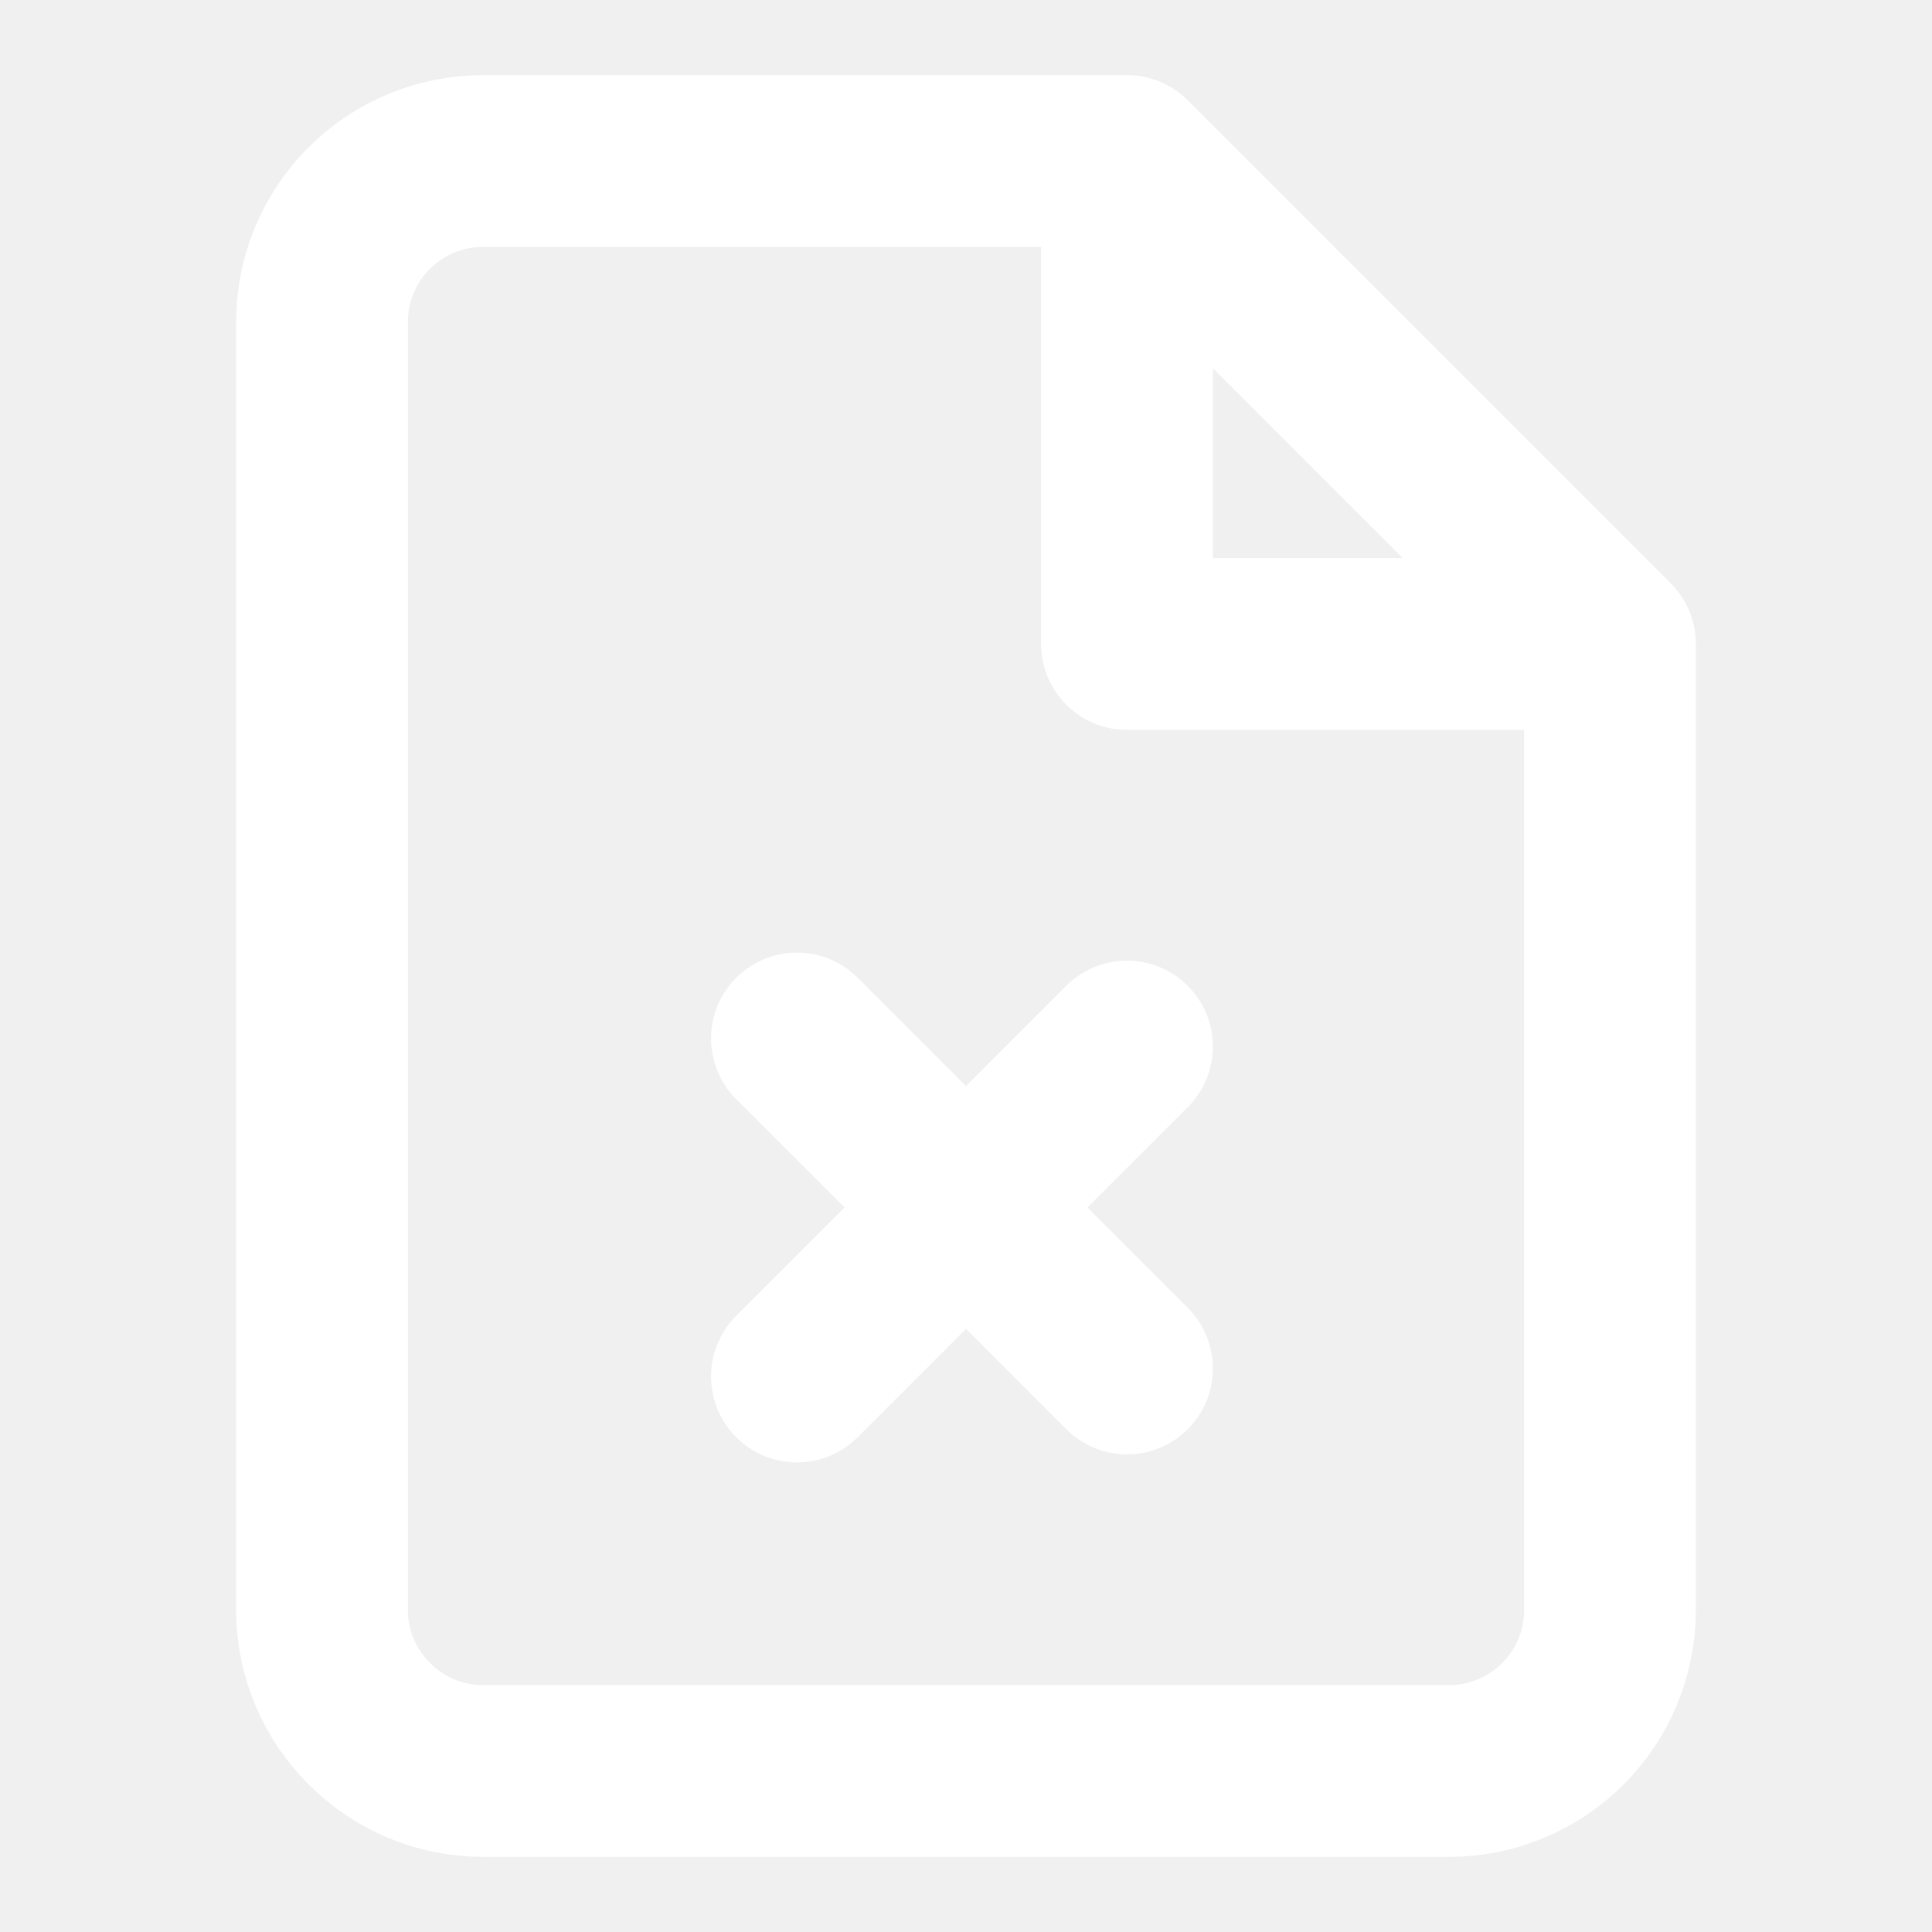
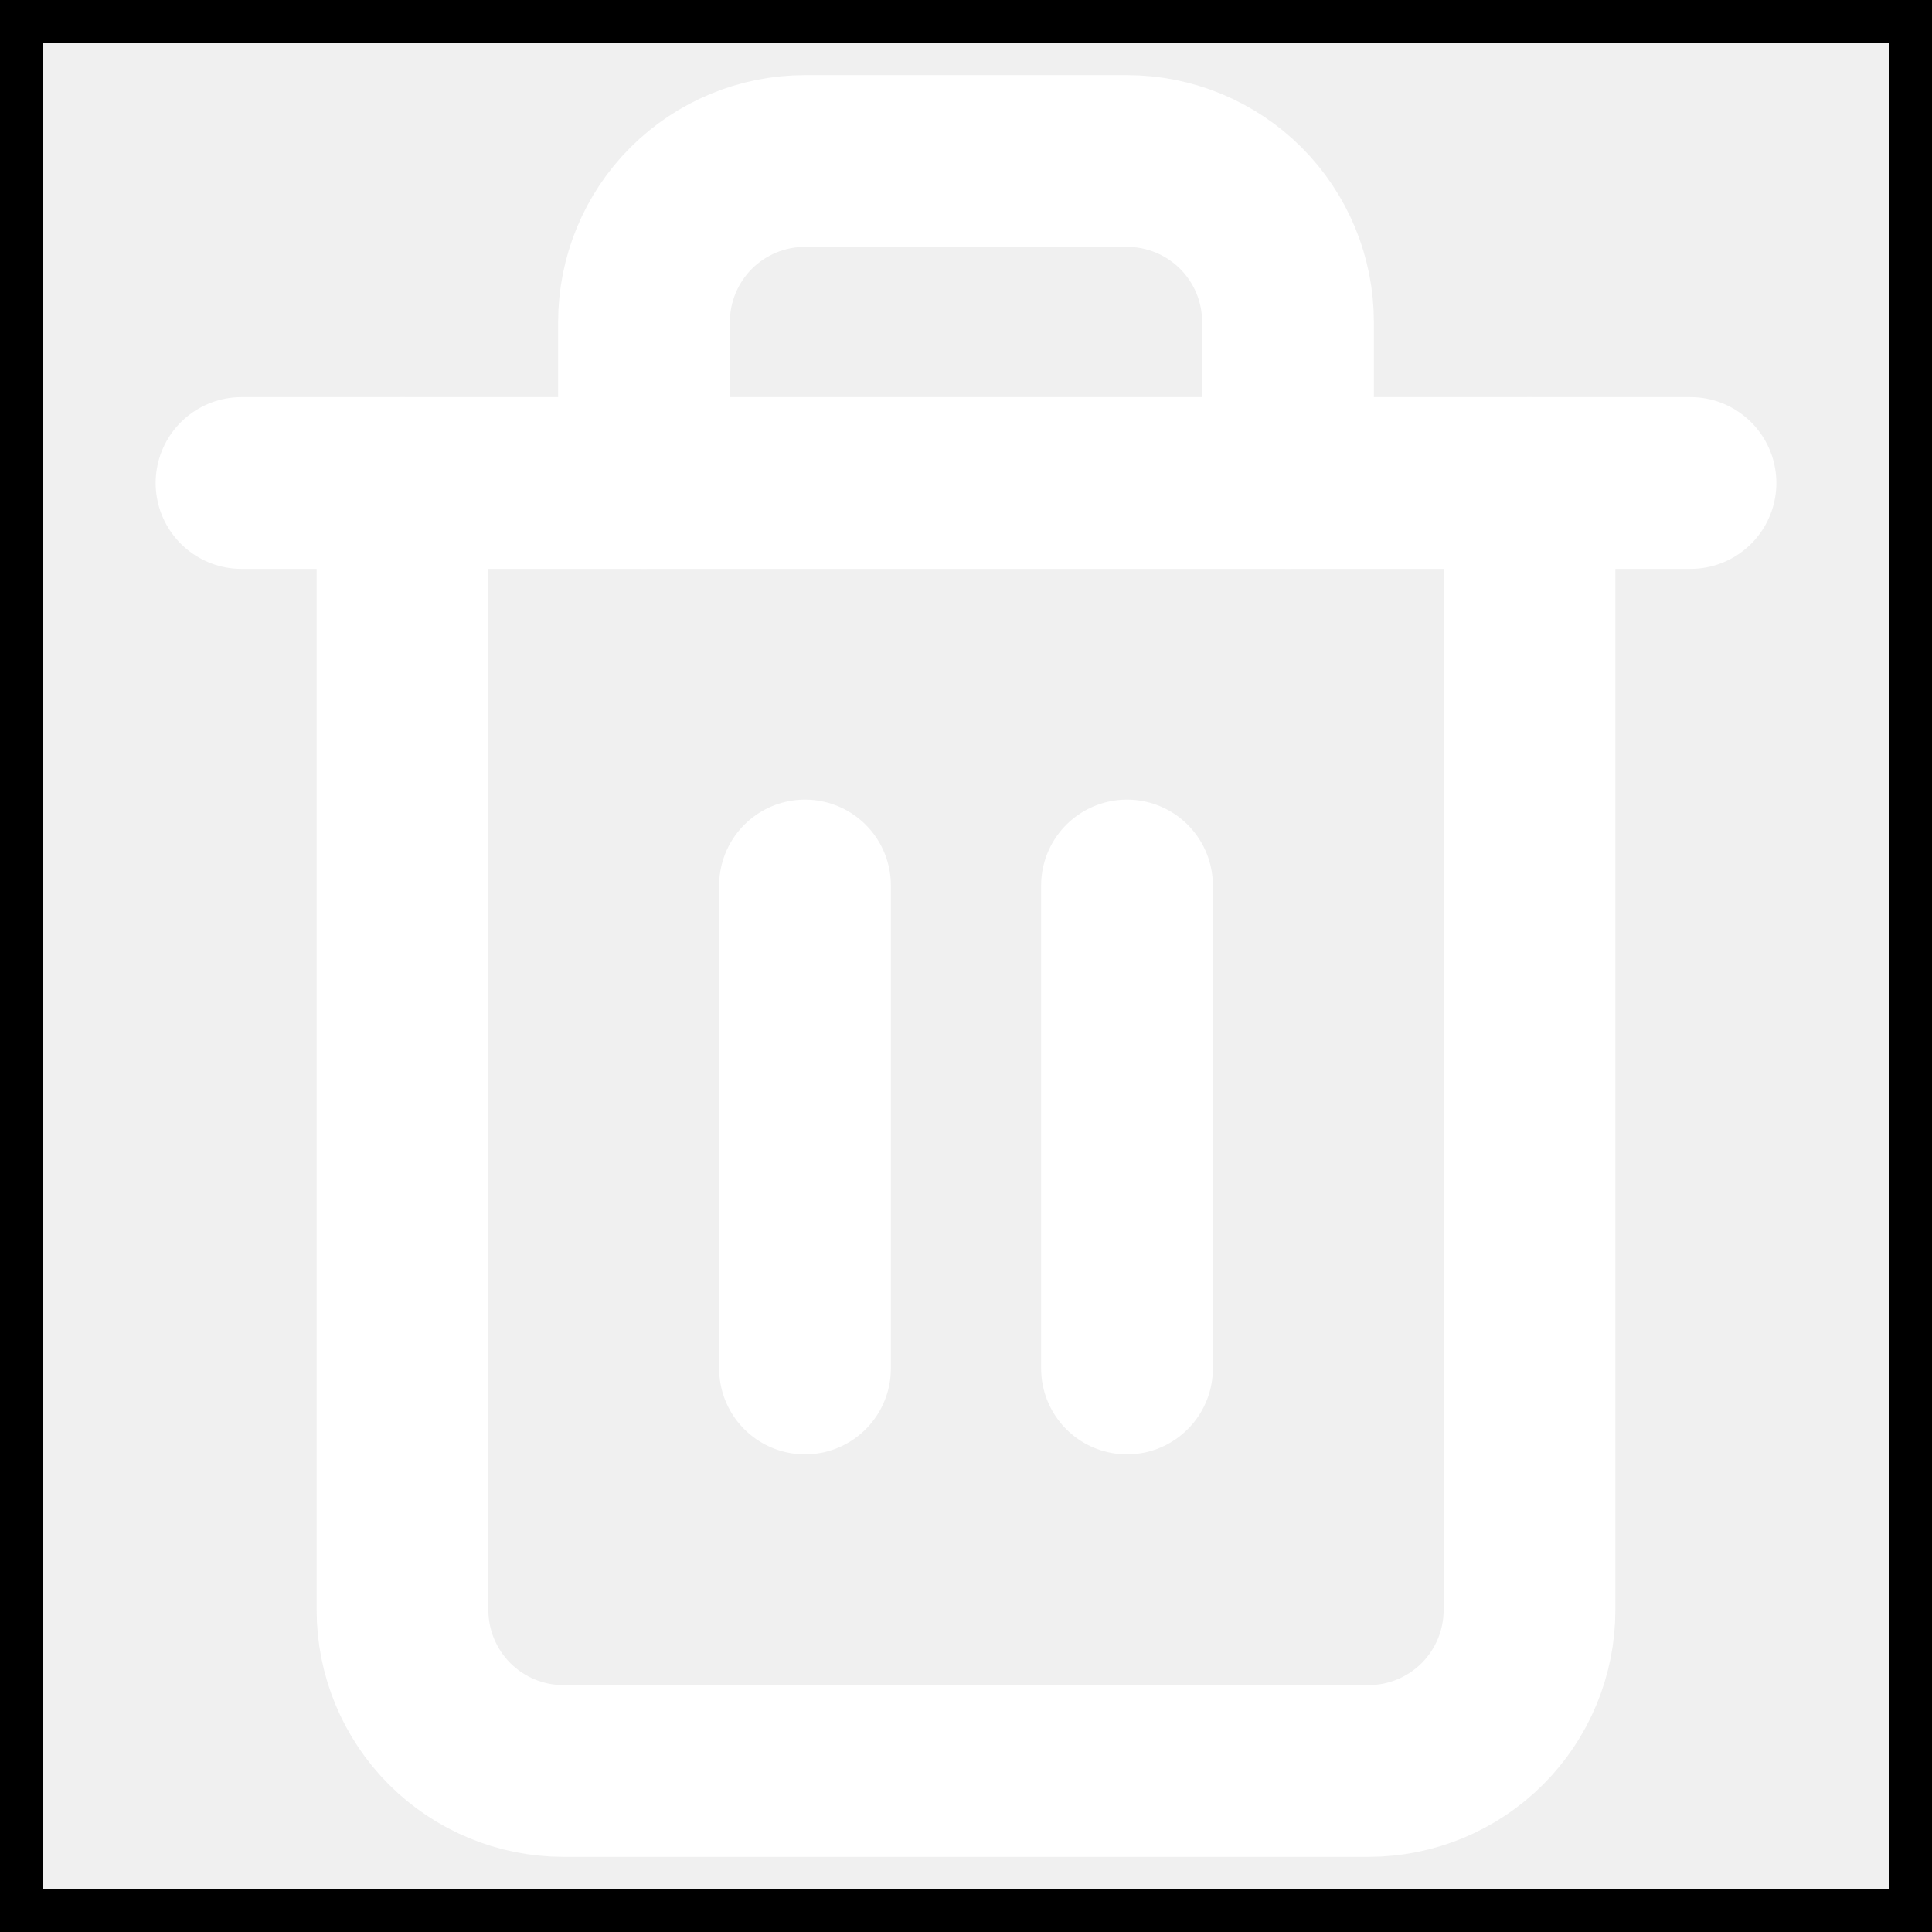
<svg xmlns="http://www.w3.org/2000/svg" width="45" height="45" viewBox="0 0 45 45" fill="none">
-   <path d="M26.25 3.75H11.25C10.255 3.75 9.302 4.145 8.598 4.848C7.895 5.552 7.5 6.505 7.5 7.5V37.5C7.5 39.562 9.188 41.25 11.25 41.25H33.75C34.745 41.25 35.698 40.855 36.402 40.152C37.105 39.448 37.5 38.495 37.5 37.5V15L26.25 3.75Z" stroke="white" stroke-width="4" stroke-linecap="round" stroke-linejoin="round" />
-   <path d="M26.25 5.625V15H35.625M18.562 32.062L26.25 24.375M18.562 24.188L26.25 31.875" stroke="white" stroke-width="4" stroke-linecap="round" stroke-linejoin="round" />
+   <rect x="0.5" y="0.5" width="44" height="44" stroke="black" />
+   <path d="M5.625 11.25H9.375H39.375" stroke="white" stroke-width="4" stroke-linecap="round" stroke-linejoin="round" />
+   <path d="M35.625 11.25V37.5C35.625 38.495 35.23 39.448 34.527 40.152C33.823 40.855 32.87 41.25 31.875 41.25H13.125C12.13 41.25 11.177 40.855 10.473 40.152C9.77 39.448 9.375 38.495 9.375 37.5V11.25M15 11.25V7.5C15 6.505 15.395 5.552 16.098 4.848C16.802 4.145 17.755 3.75 18.75 3.75H26.25C27.245 3.75 28.198 4.145 28.902 4.848C29.605 5.552 30 6.505 30 7.5V11.25" stroke="white" stroke-width="4" stroke-linecap="round" stroke-linejoin="round" />
+   <path d="M18.75 20.625V31.875" stroke="white" stroke-width="4" stroke-linecap="round" stroke-linejoin="round" />
+   <path d="M26.25 20.625V31.875" stroke="white" stroke-width="4" stroke-linecap="round" stroke-linejoin="round" />
</svg>
